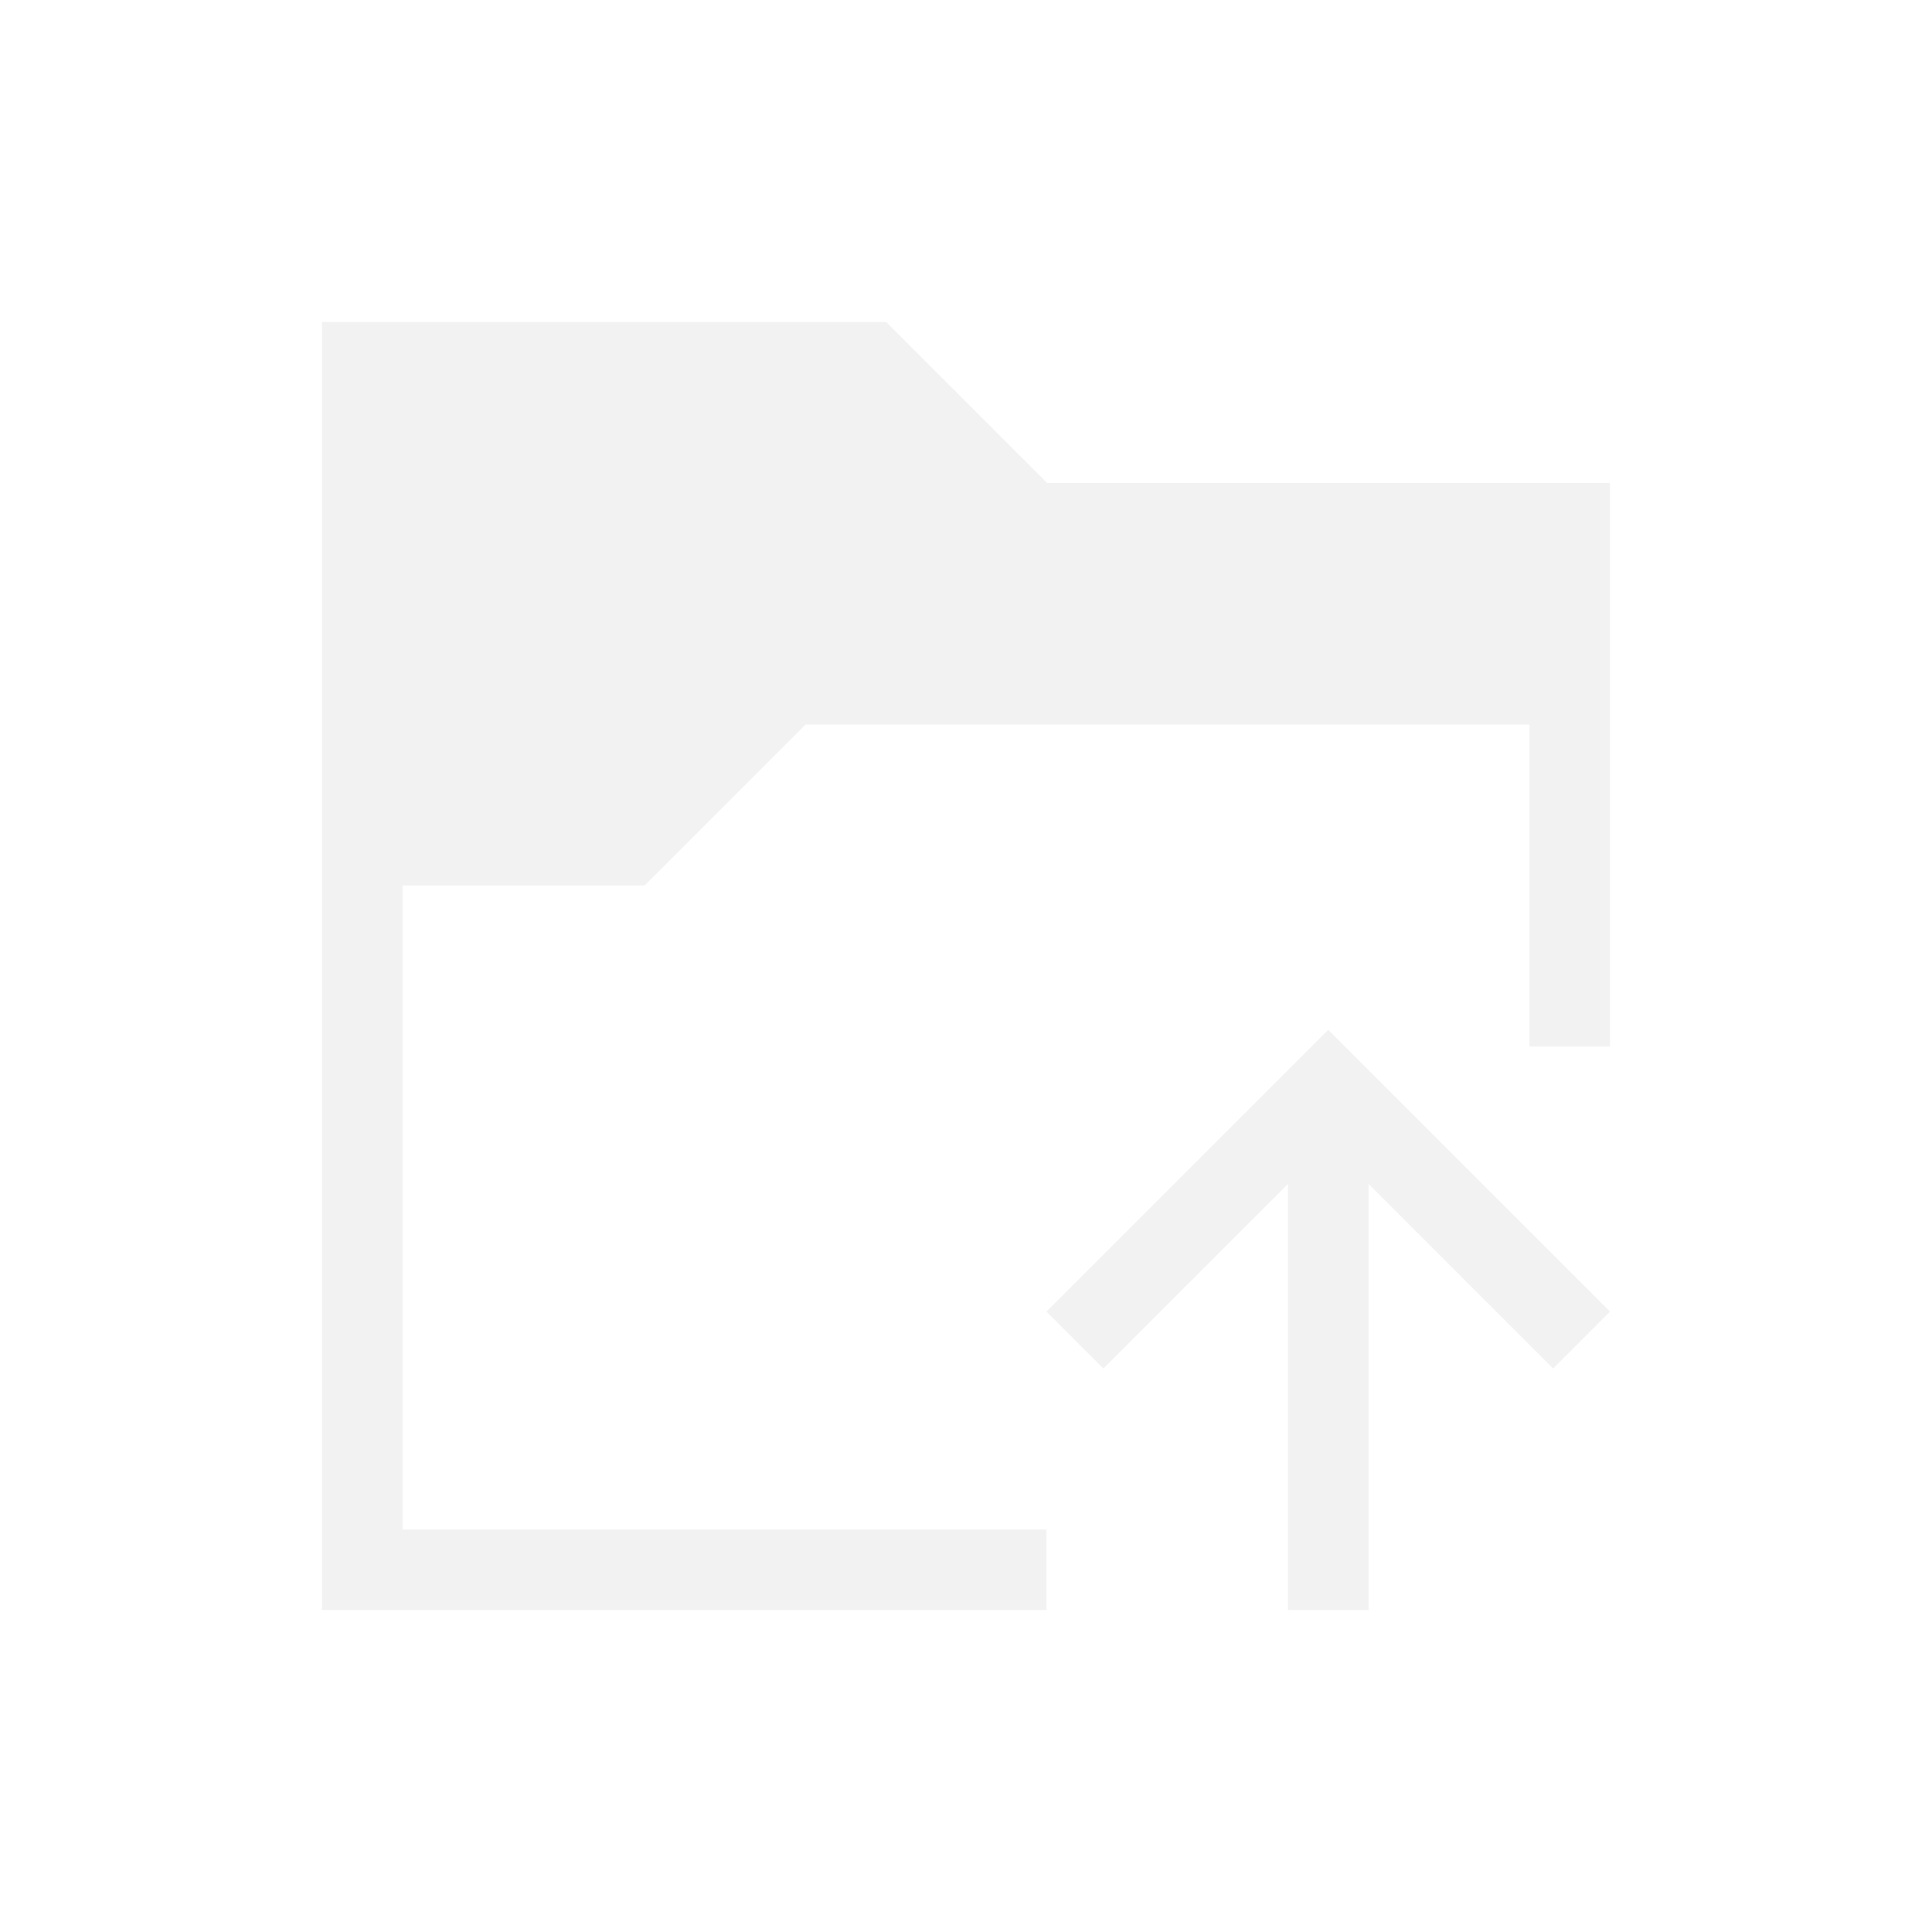
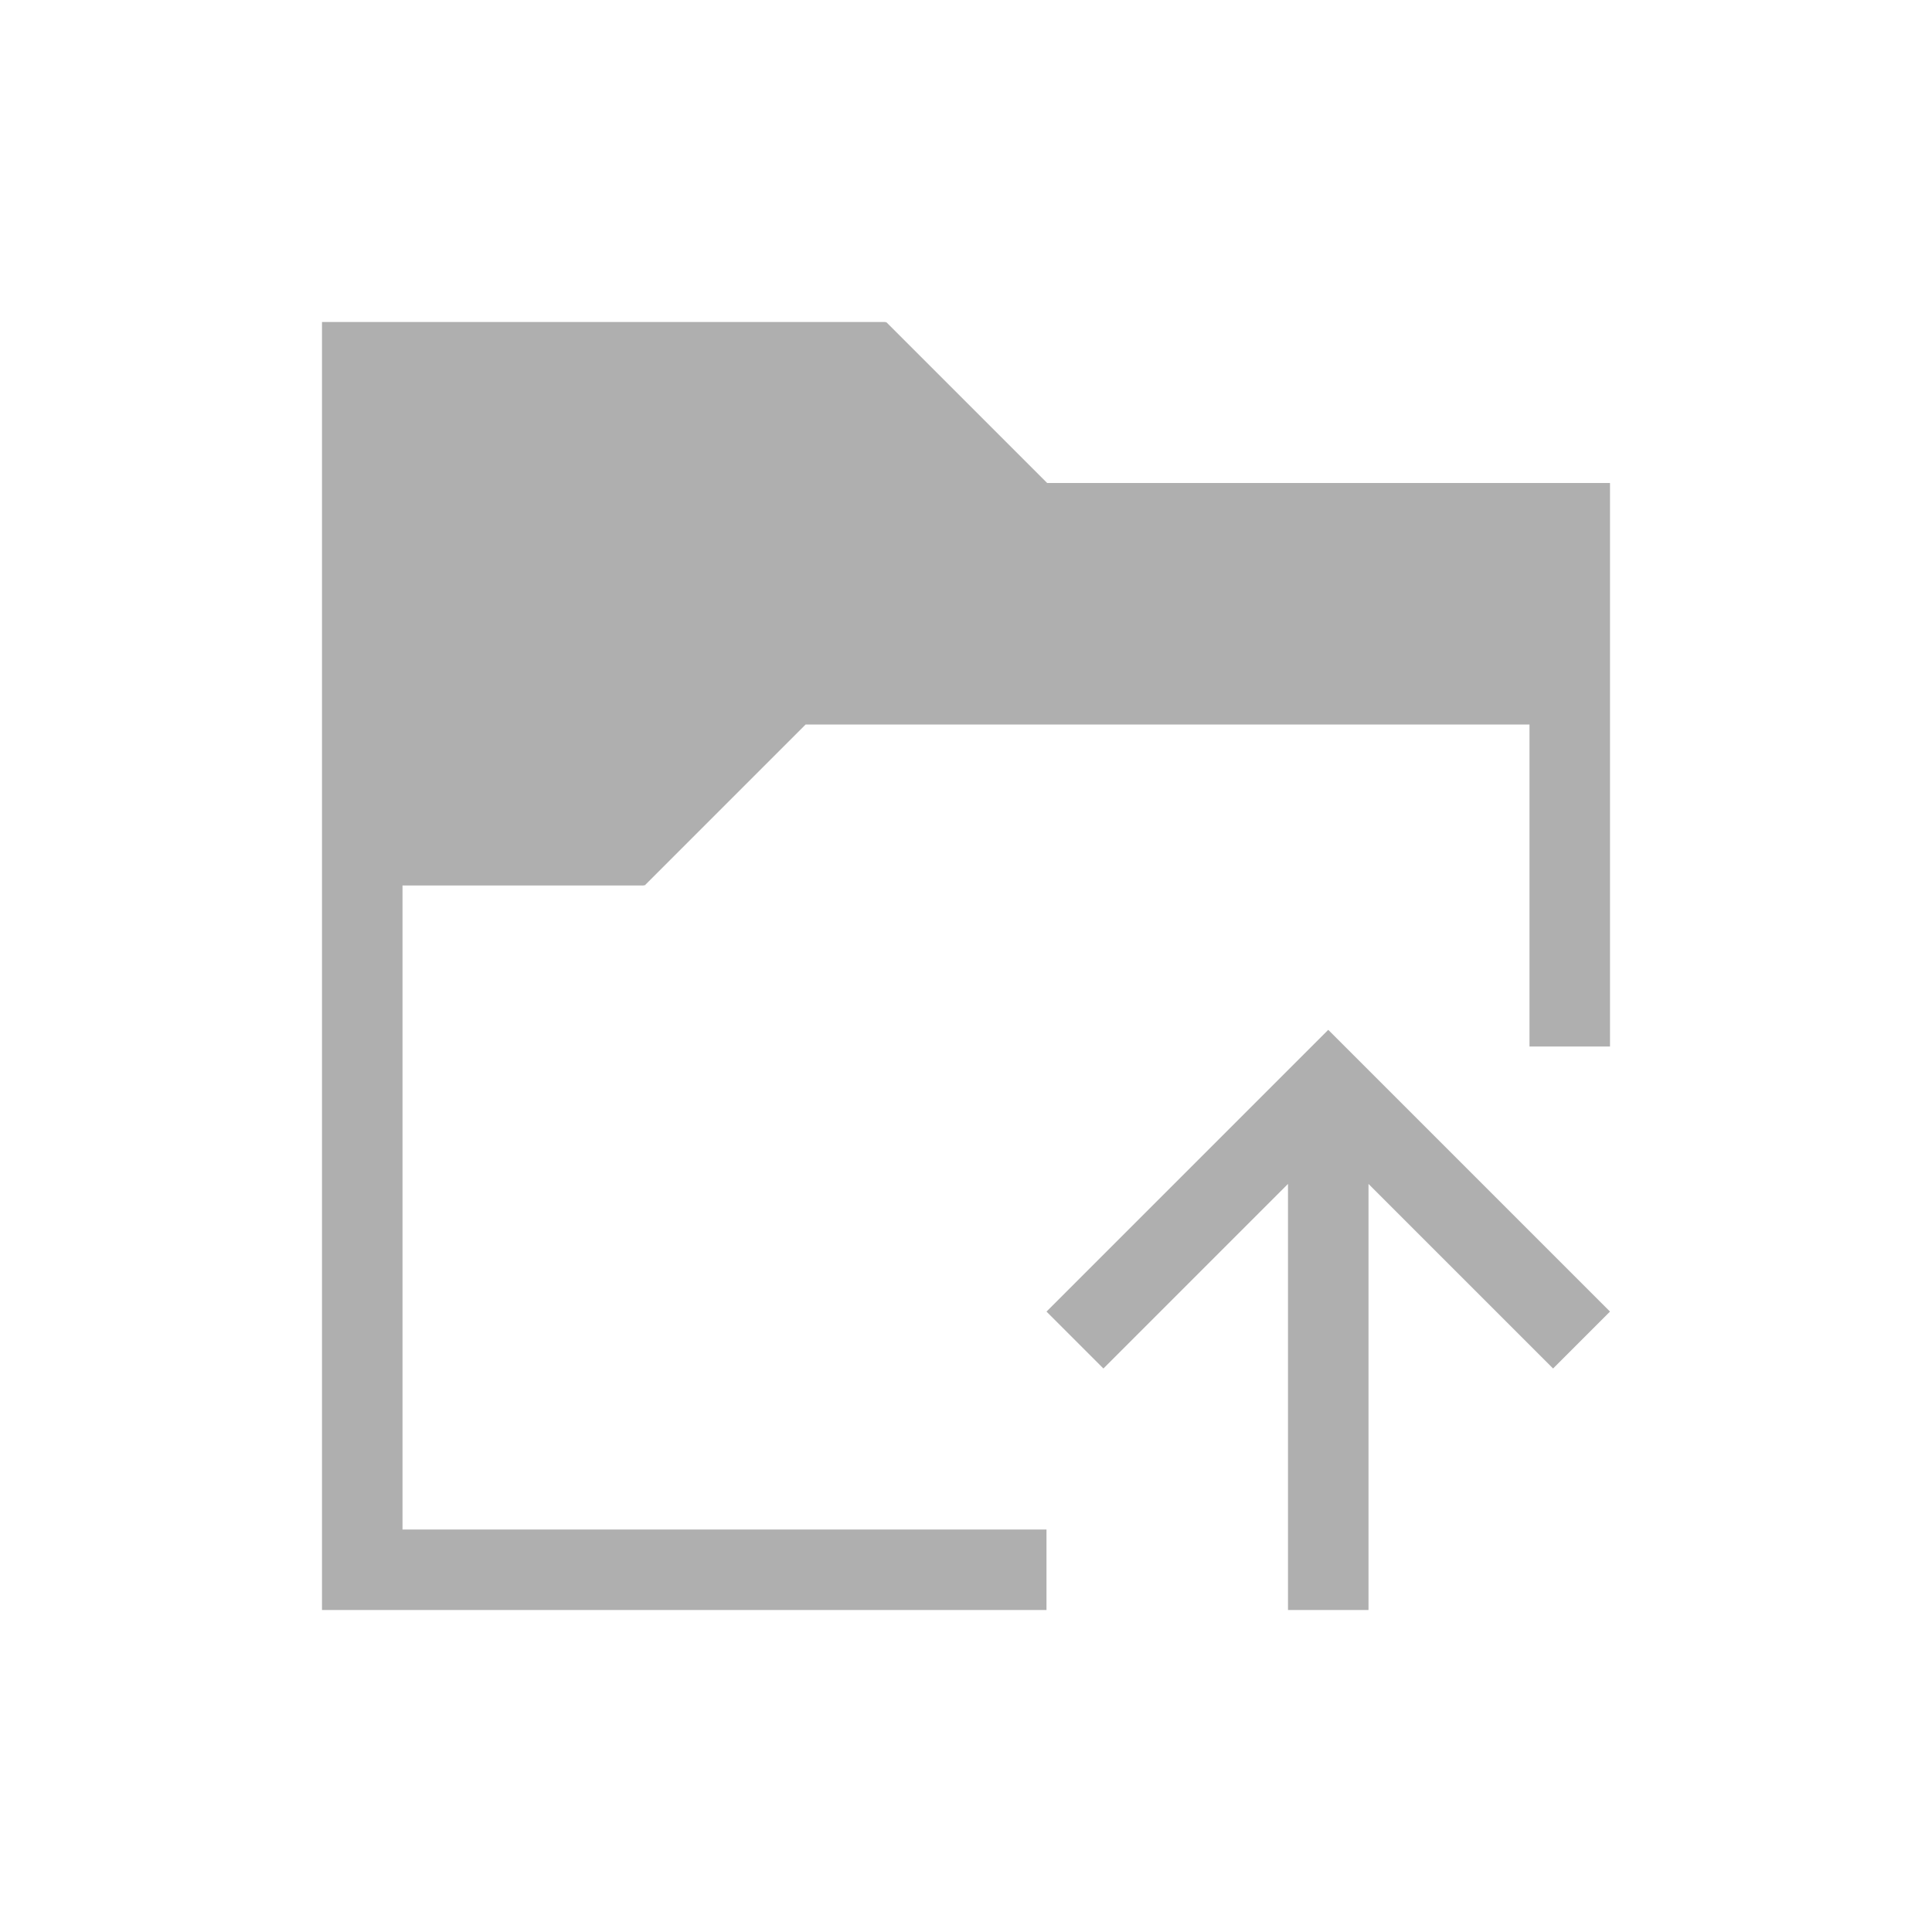
<svg xmlns="http://www.w3.org/2000/svg" viewBox="0 0 24 24">
  <defs id="defs3051">
    <style type="text/css" id="current-color-scheme">
      .ColorScheme-Text {
-         color:#f2f2f2;
+         color:#afafaf;
      }
      </style>
  </defs>
  <path style="fill:currentColor;fill-opacity:1;stroke:none" d="M 4 4 L 4 5 L 4 20 L 5 20 L 13 20 L 13 19 L 5 19 L 5 11 L 8 11 L 8 10.992 L 8.008 11 L 10.008 9 L 19 9 L 19 13 L 20 13 L 20 6 L 13.008 6 L 11.008 4 L 11 4.008 L 11 4 L 5 4 L 4 4 z M 16.5 12.793 L 15.793 13.5 L 13 16.293 L 13.707 17 L 16 14.707 L 16 20 L 17 20 L 17 19 L 17 18 L 17 14.707 L 19.293 17 L 20 16.293 L 17.207 13.5 L 16.5 12.793 z " class="ColorScheme-Text" />
</svg>
